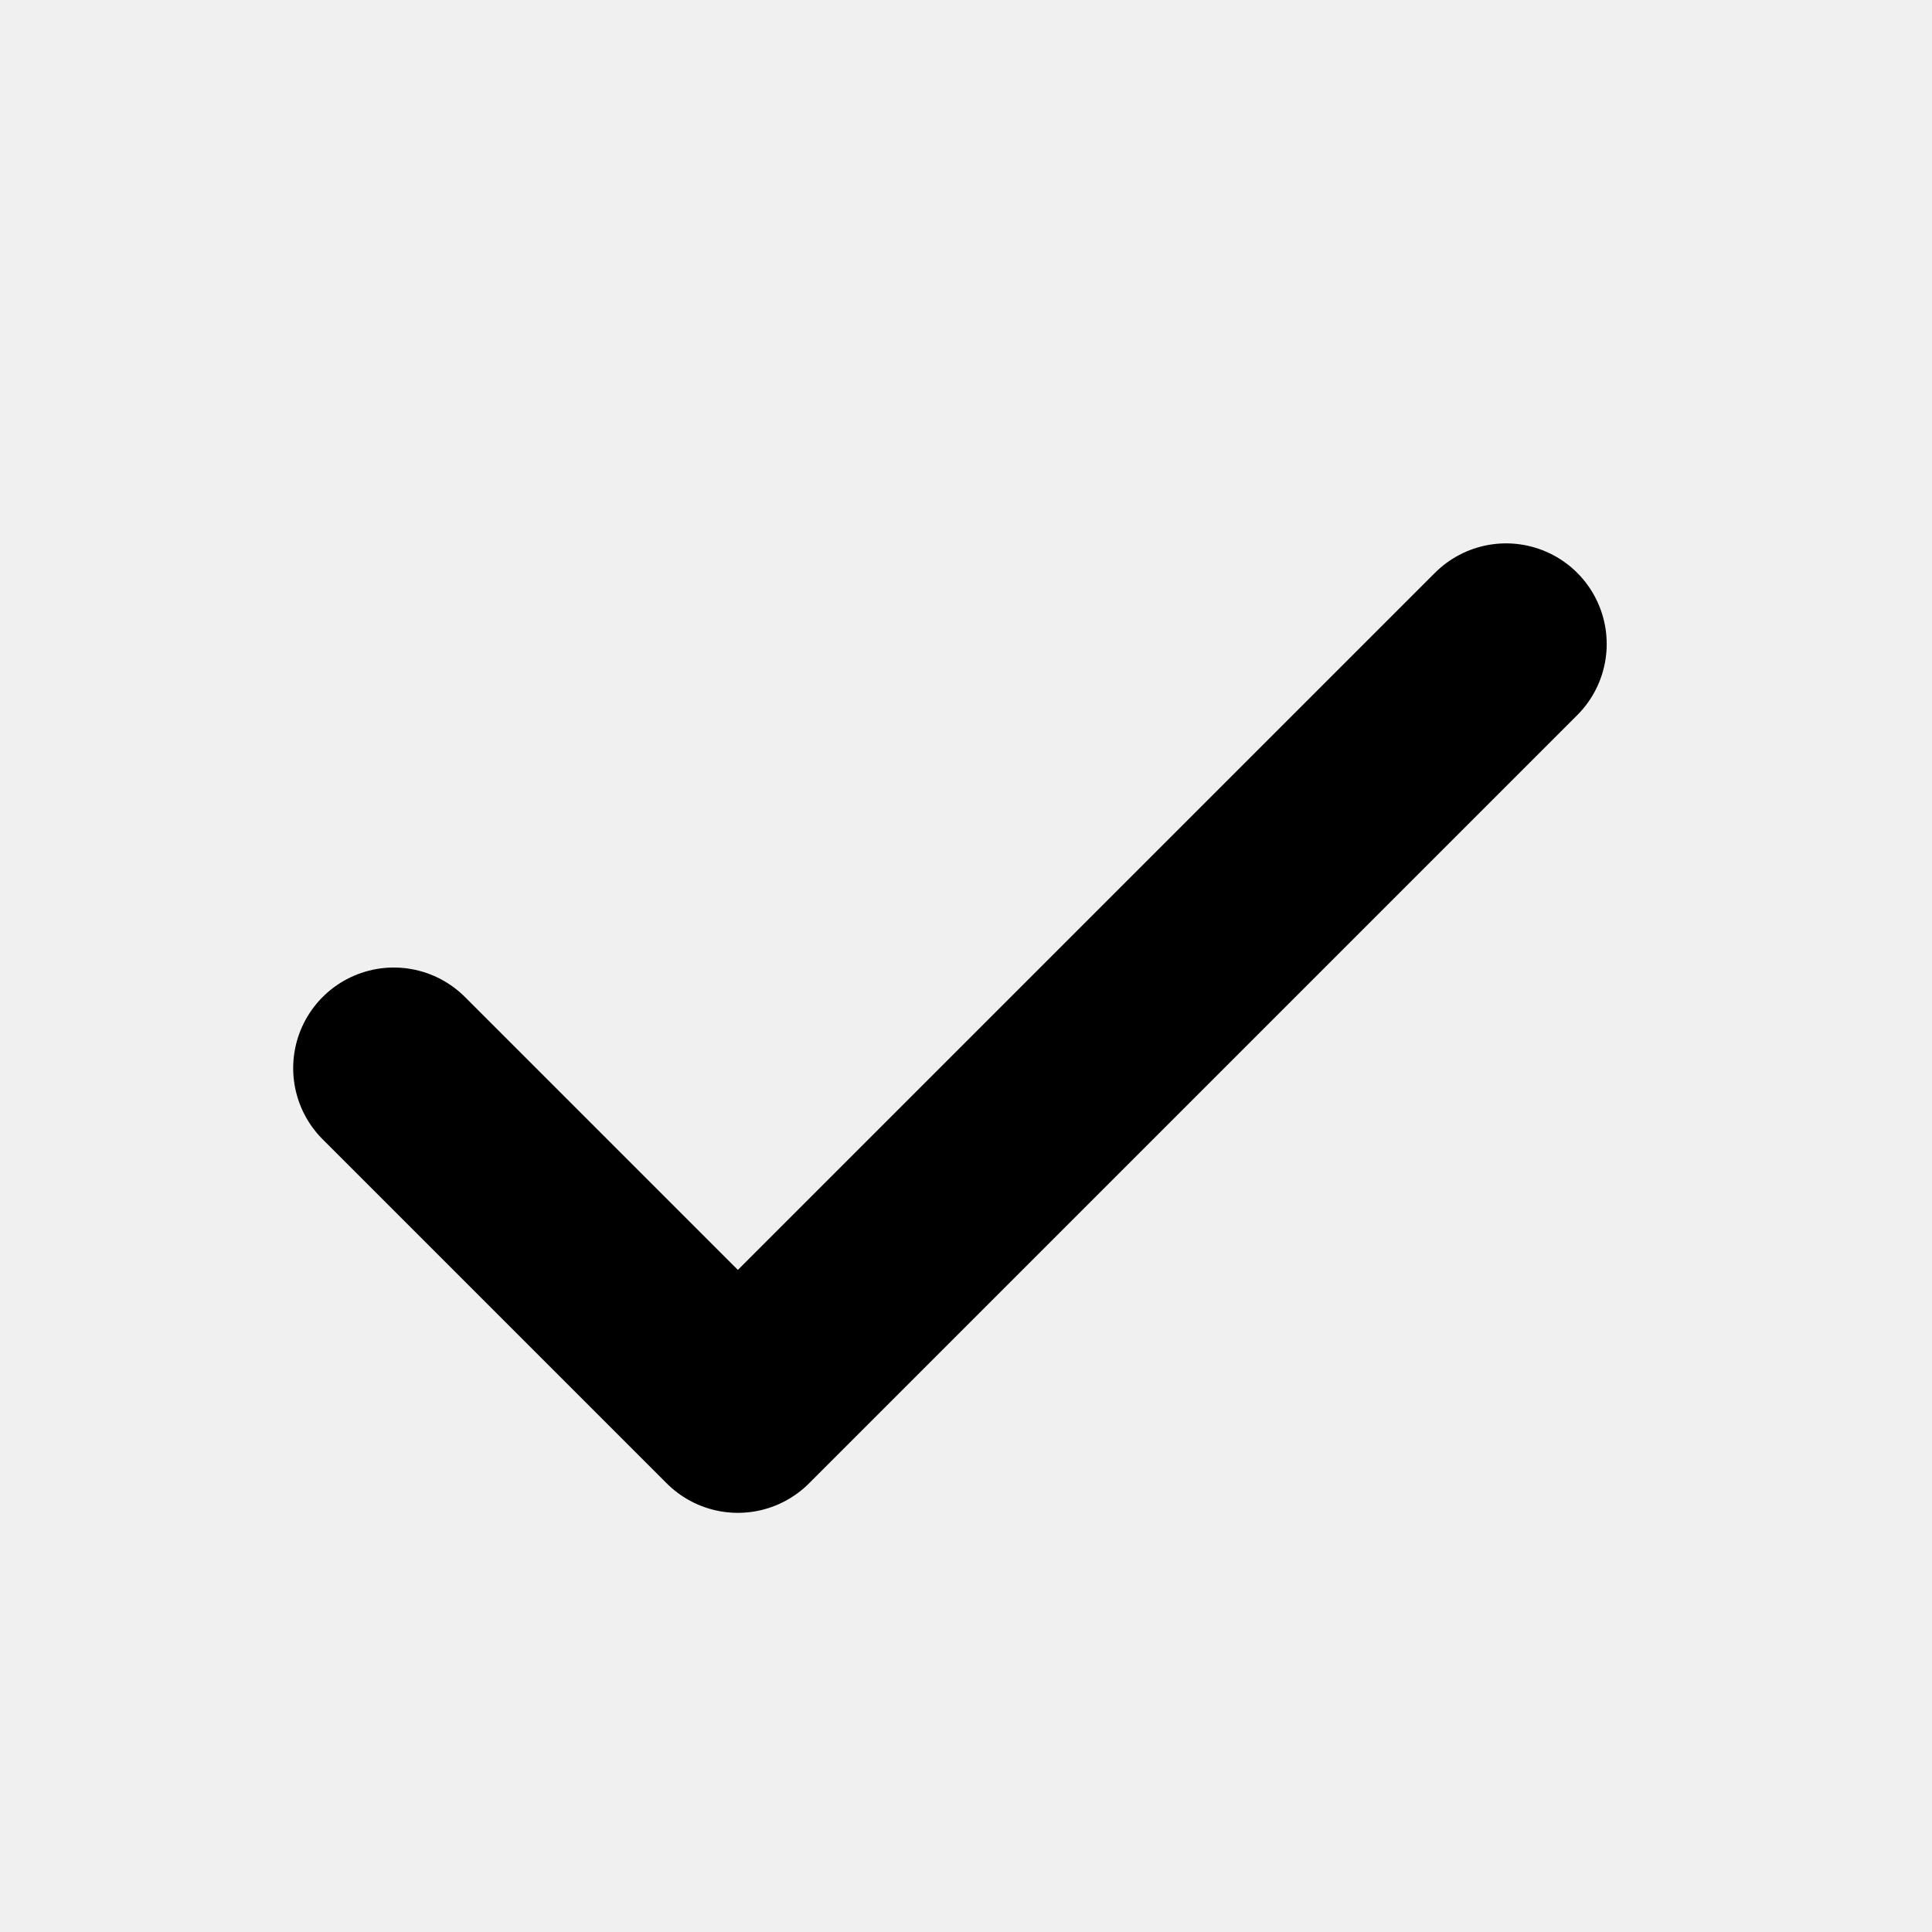
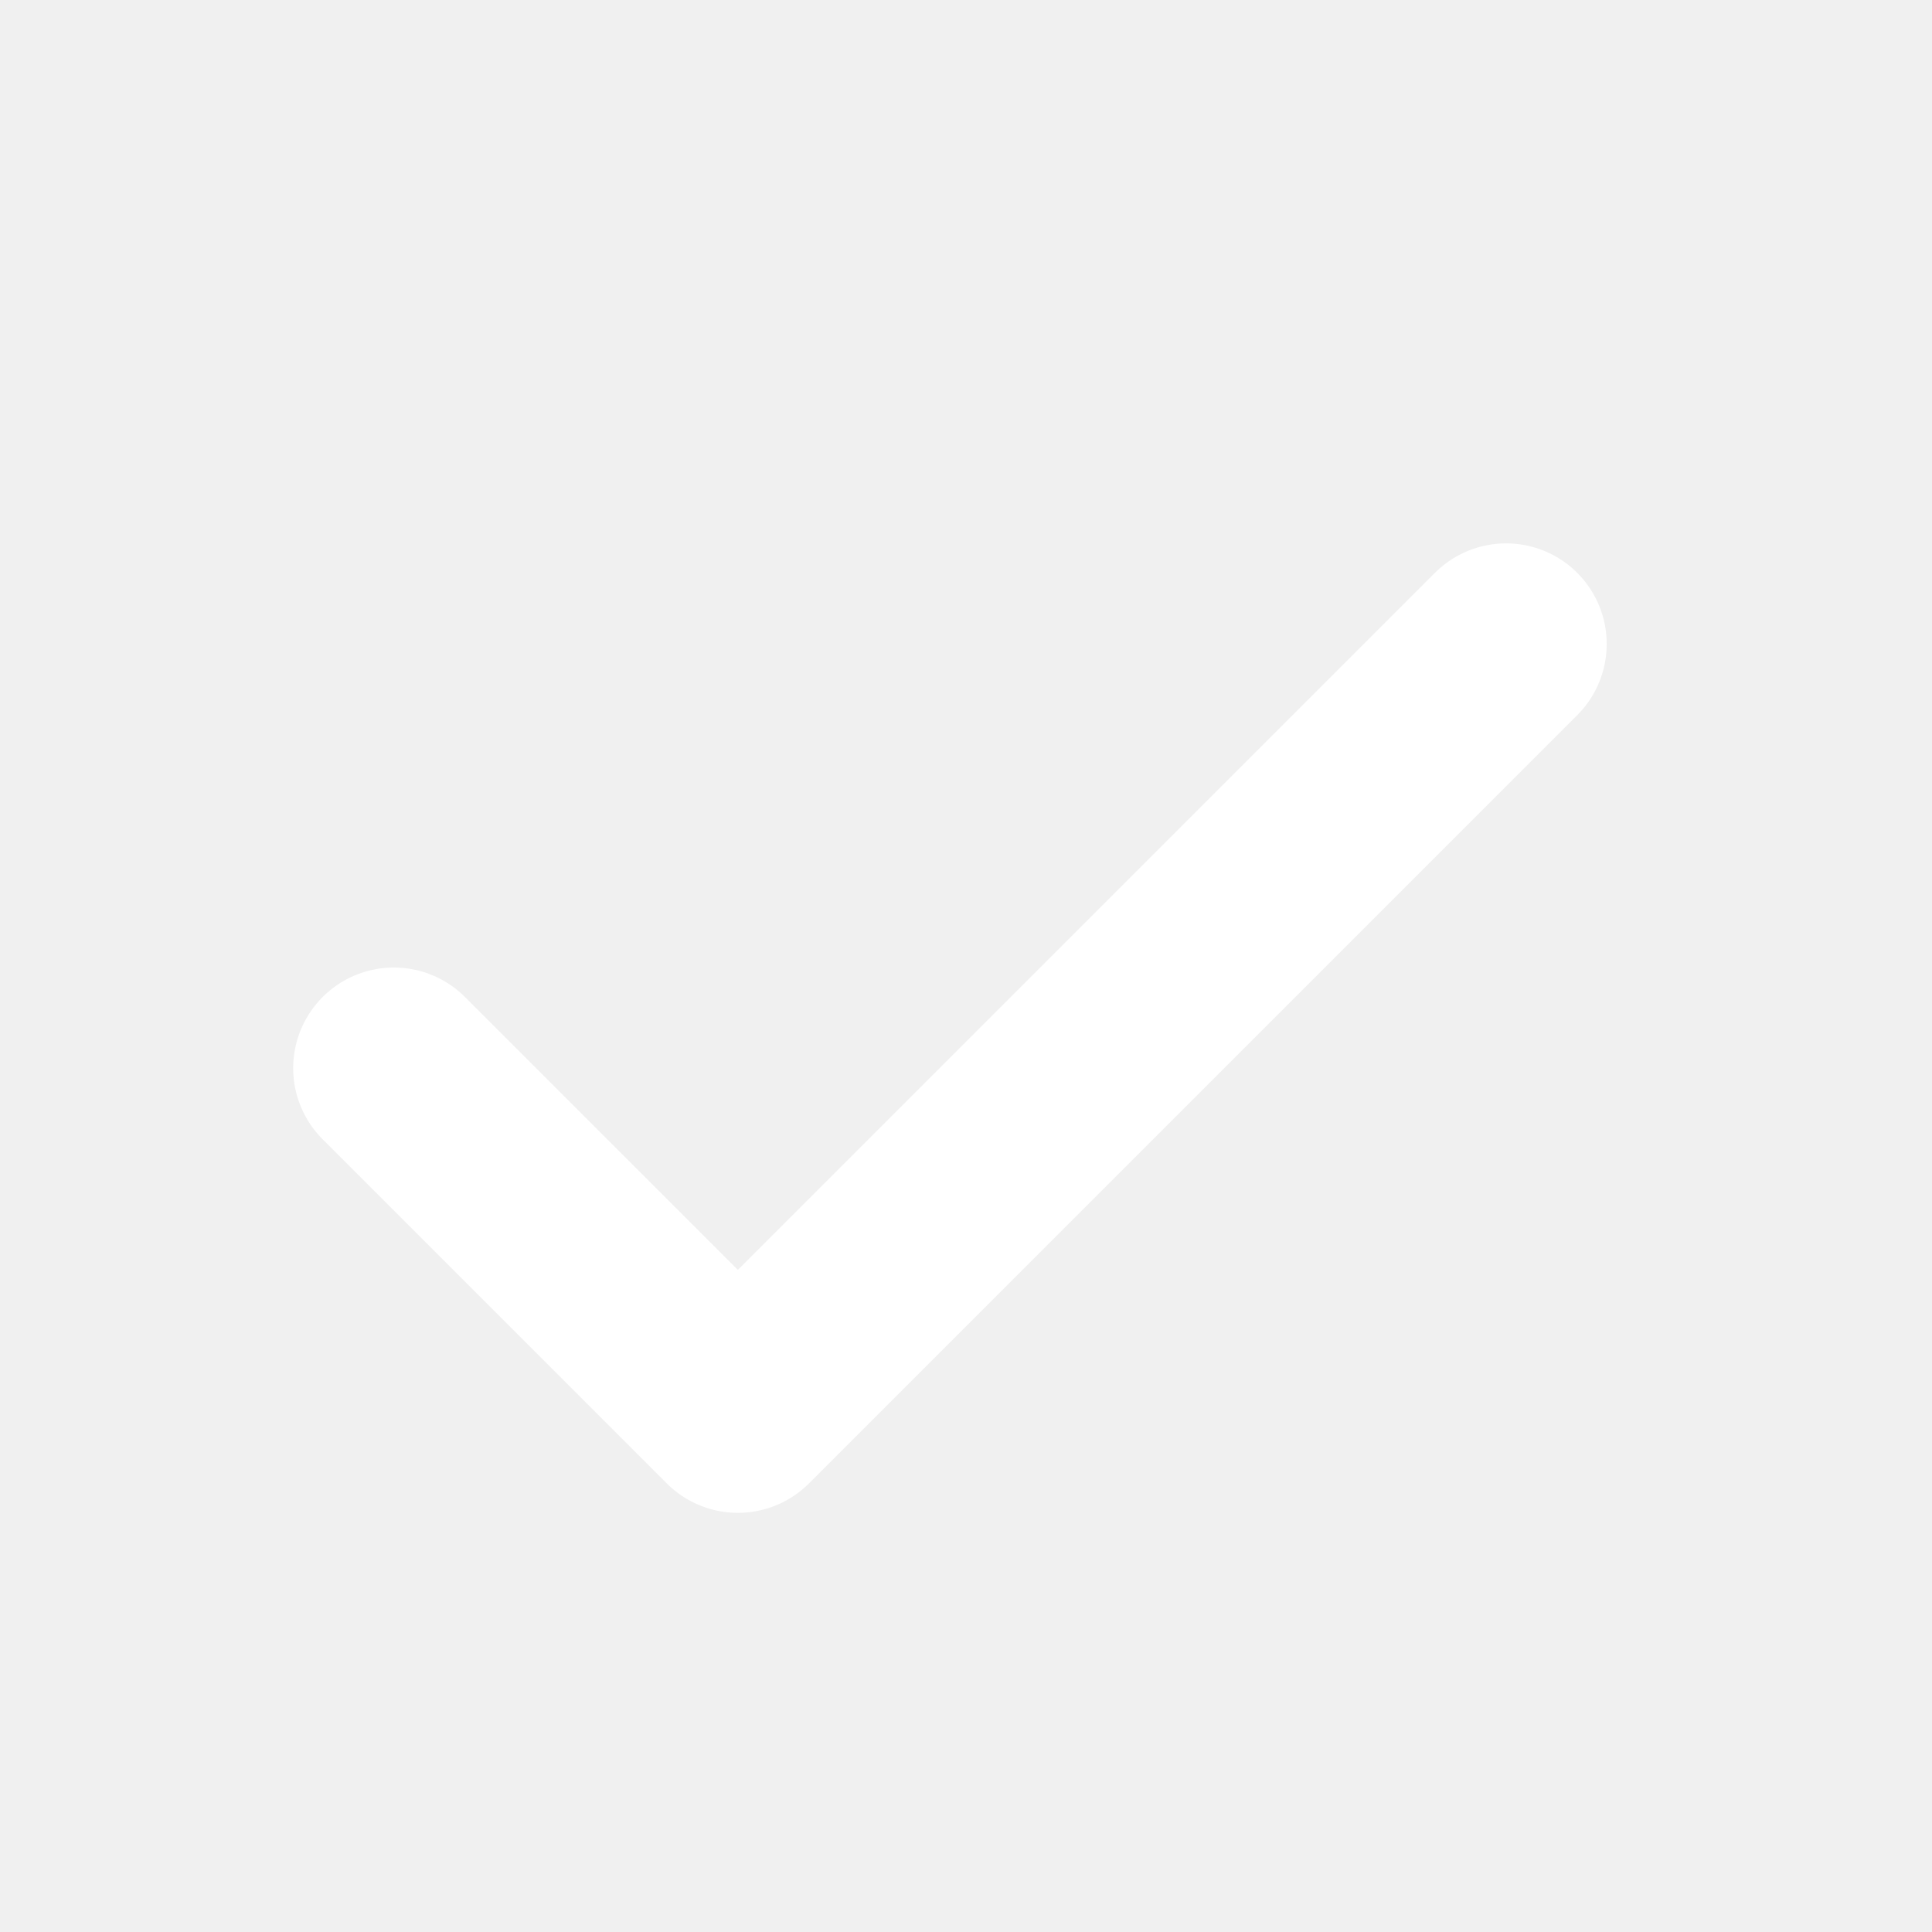
<svg xmlns="http://www.w3.org/2000/svg" width="800px" height="800px" viewBox="0 0 24 24" fill="none">
-   <path d="M4.892 13.269L9.166 17.543L18.709 8" stroke="#000000" stroke-width="2.5" stroke-linecap="round" stroke-linejoin="round" />
+   <path d="M4.892 13.269L9.166 17.543L18.709 8" stroke="#ffffff" stroke-width="2.5" stroke-linecap="round" stroke-linejoin="round" />
</svg>
